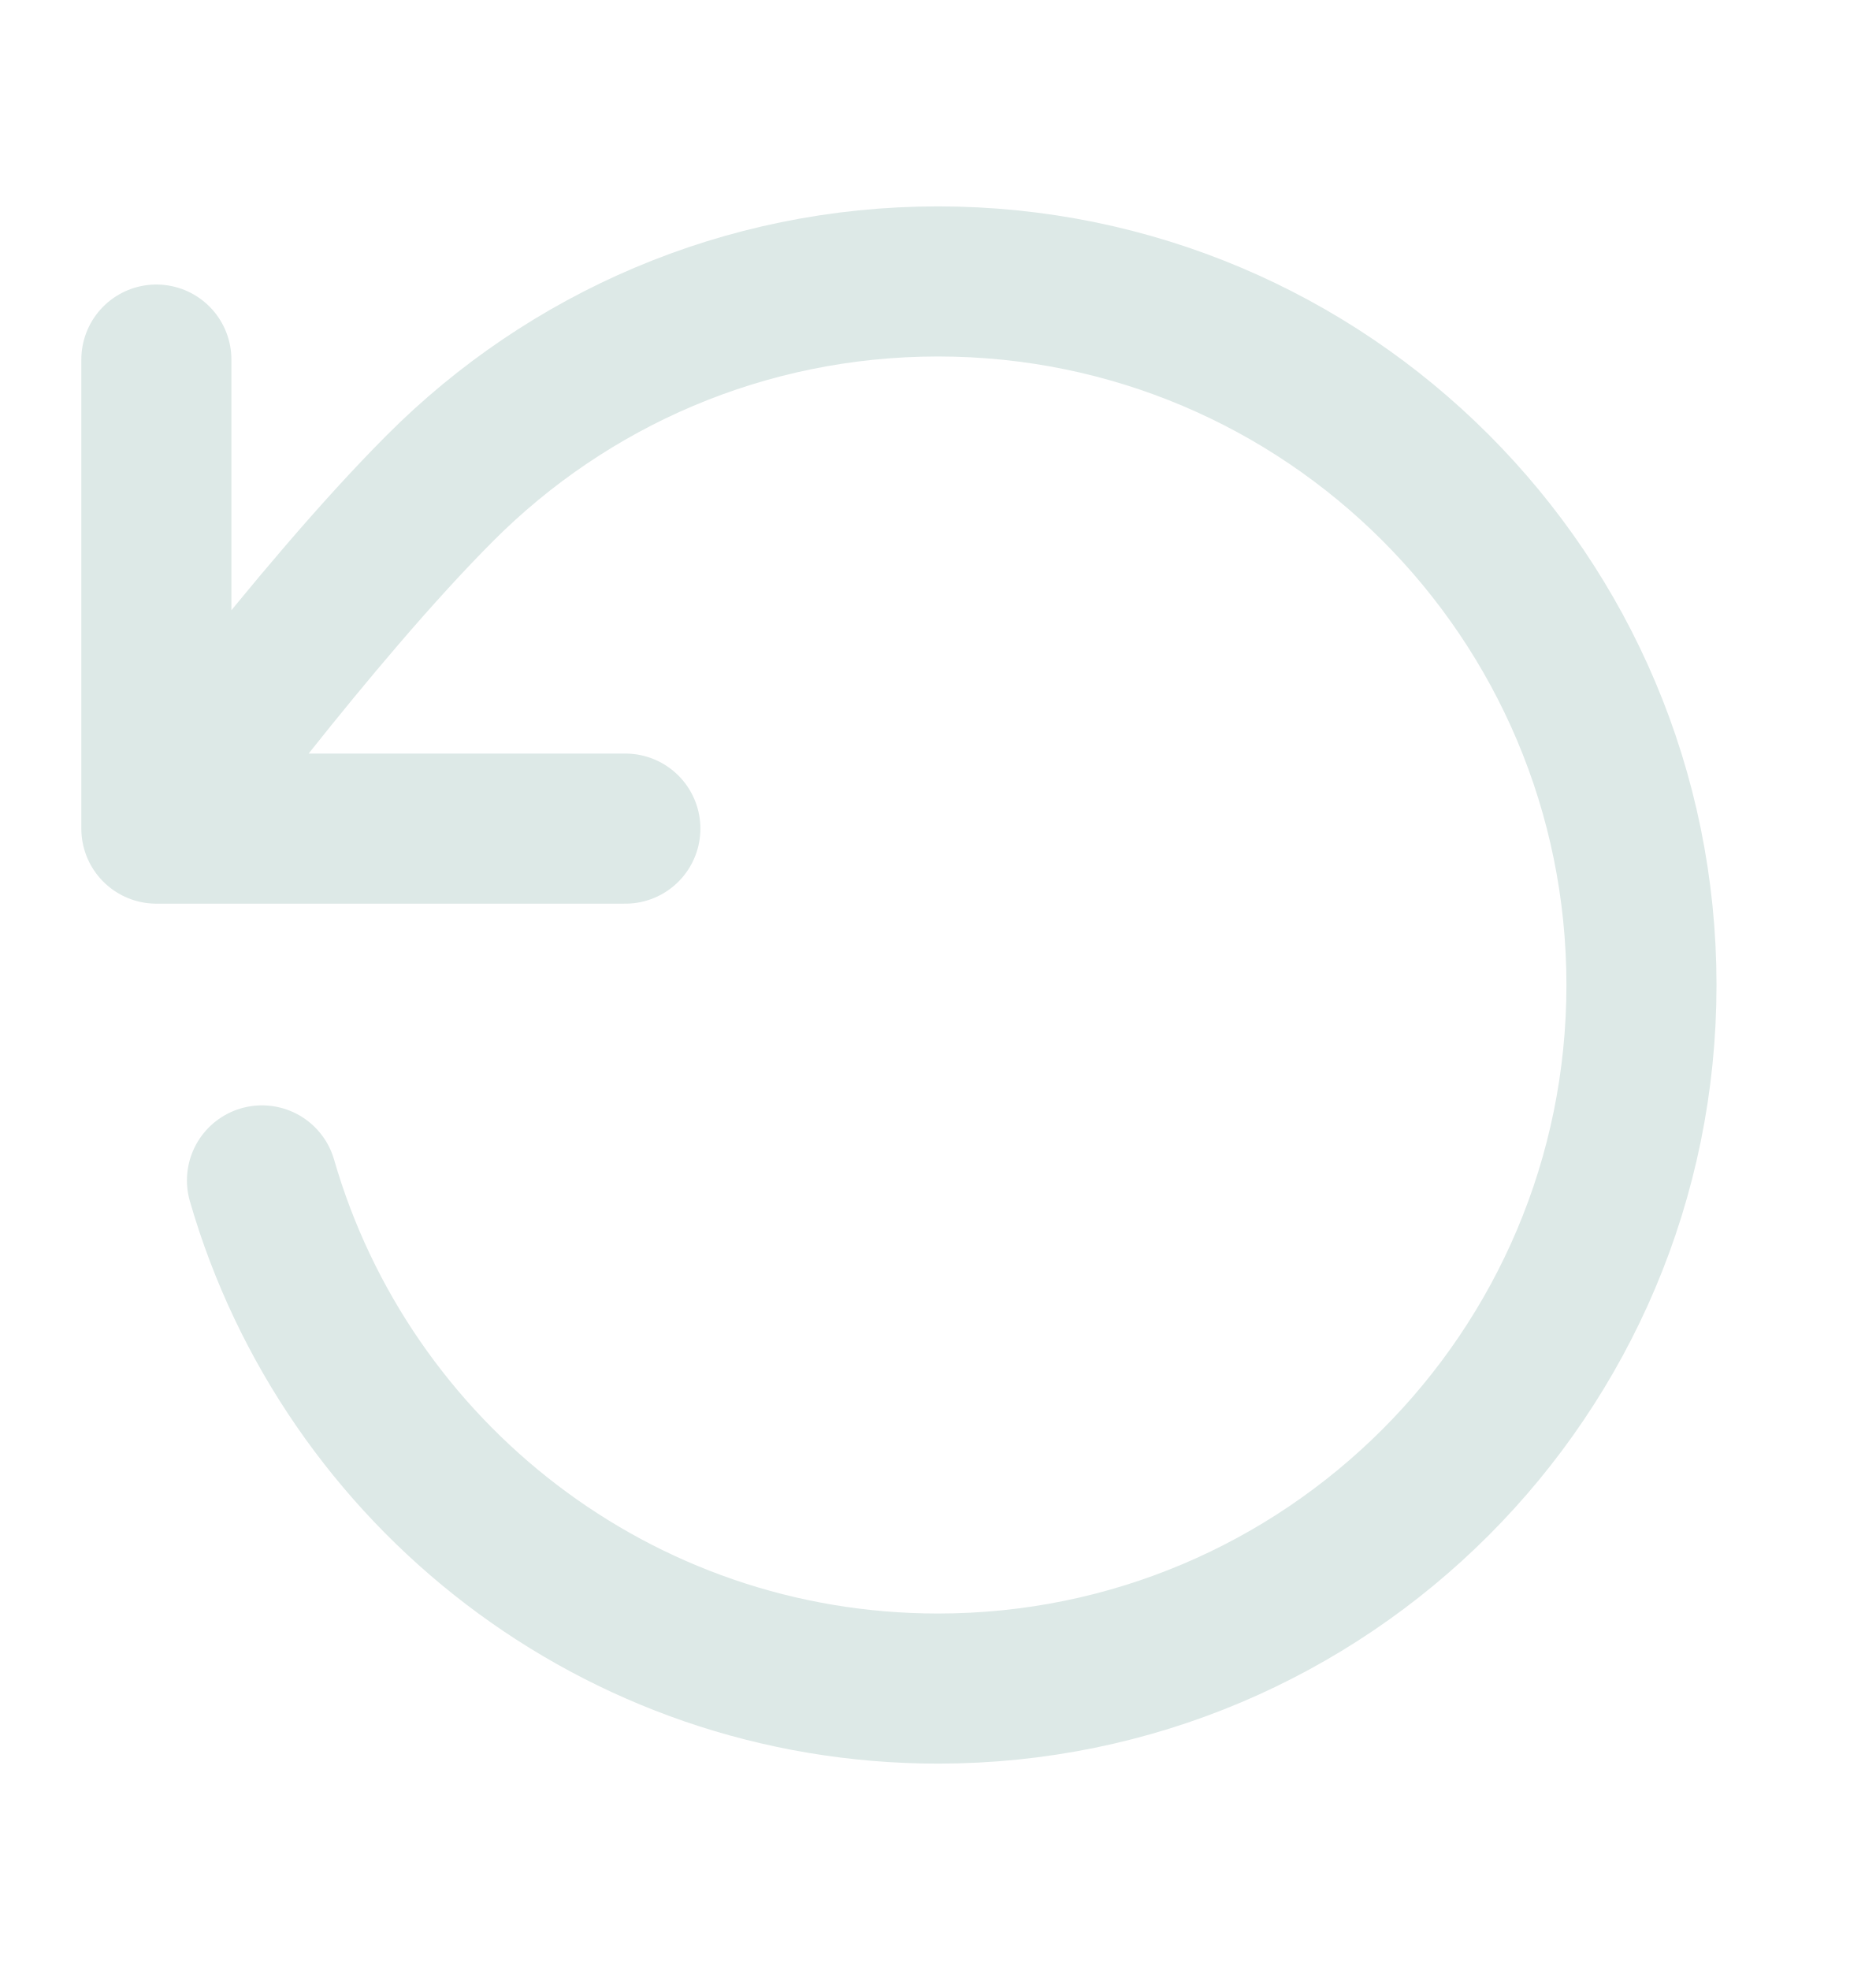
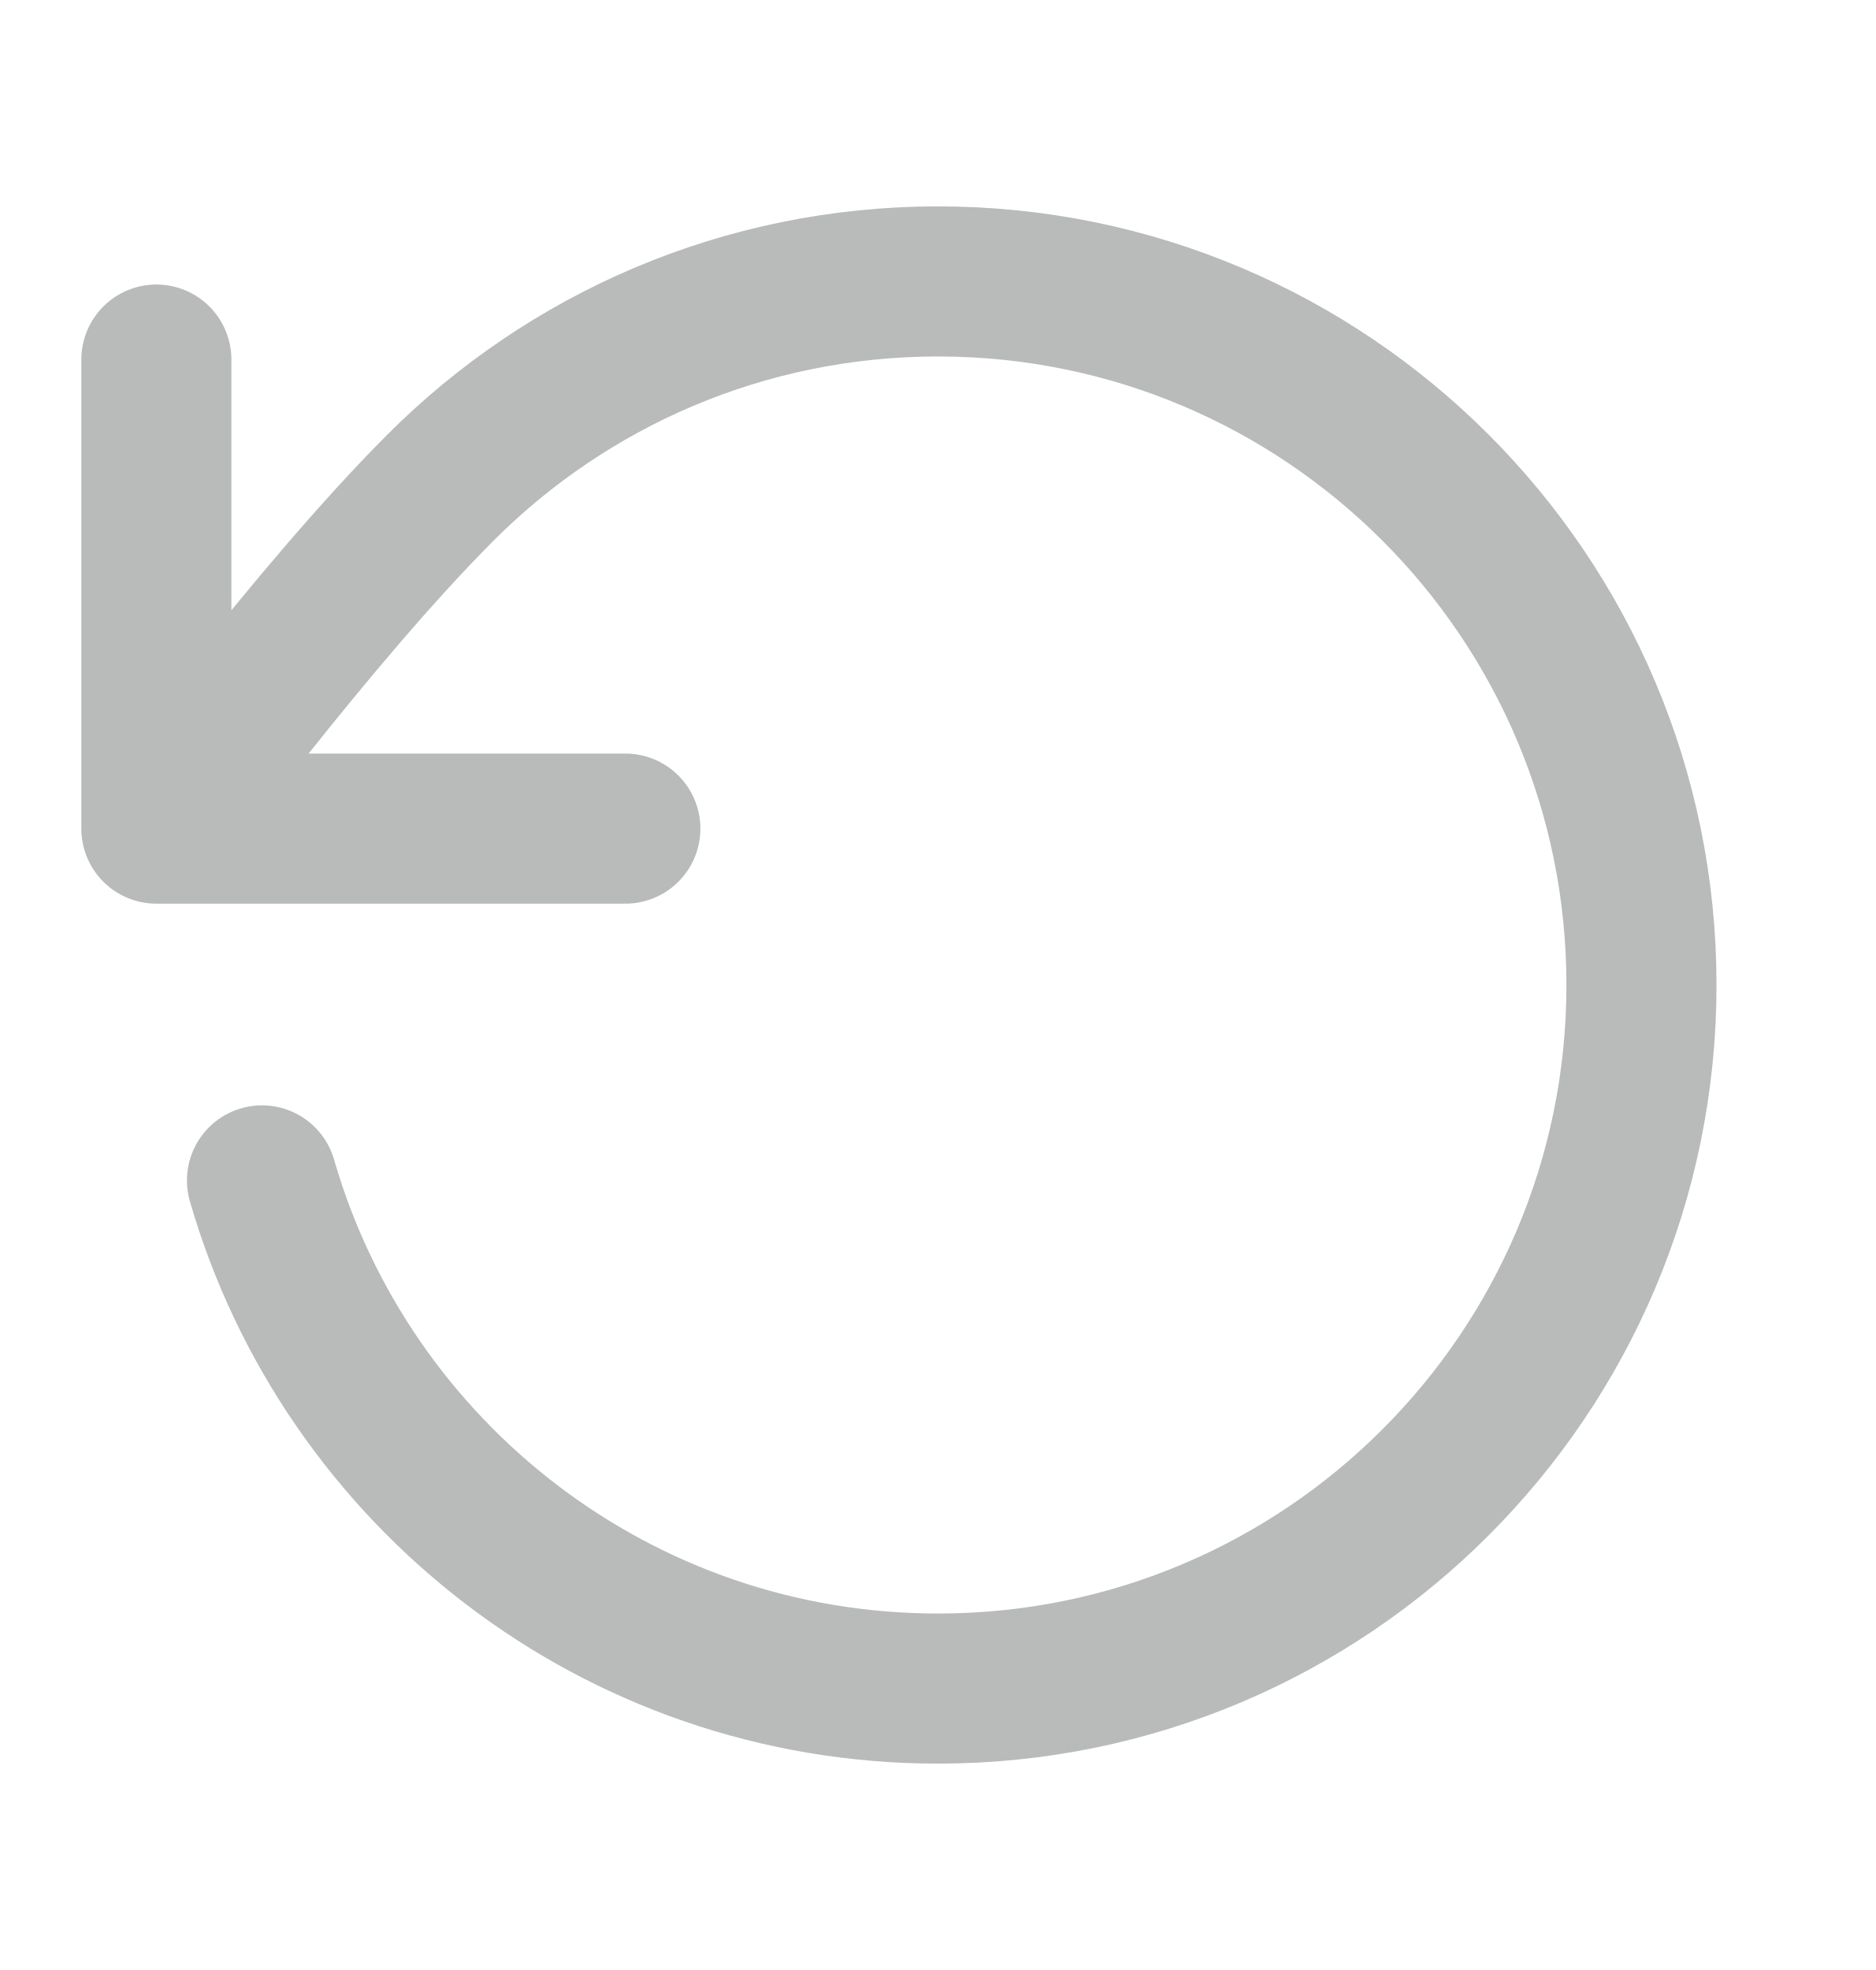
<svg xmlns="http://www.w3.org/2000/svg" width="20" height="21" viewBox="0 0 20 21" fill="none">
-   <path d="M1.667 8.833C1.667 8.833 3.338 6.557 4.695 5.199C6.052 3.84 7.928 3 10 3C14.142 3 17.5 6.358 17.5 10.5C17.5 14.642 14.142 18 10 18C6.581 18 3.696 15.712 2.793 12.583M1.667 8.833V3.833M1.667 8.833H6.667" stroke="#DDE9E7" stroke-width="1.6" stroke-linecap="round" stroke-linejoin="round" />
+   <path d="M1.667 8.833C1.667 8.833 3.338 6.557 4.695 5.199C6.052 3.84 7.928 3 10 3C14.142 3 17.5 6.358 17.5 10.5C17.5 14.642 14.142 18 10 18C6.581 18 3.696 15.712 2.793 12.583M1.667 8.833V3.833M1.667 8.833H6.667" stroke="#b8bbbaff" stroke-width="1.6" stroke-linecap="round" stroke-linejoin="round" />
</svg>
